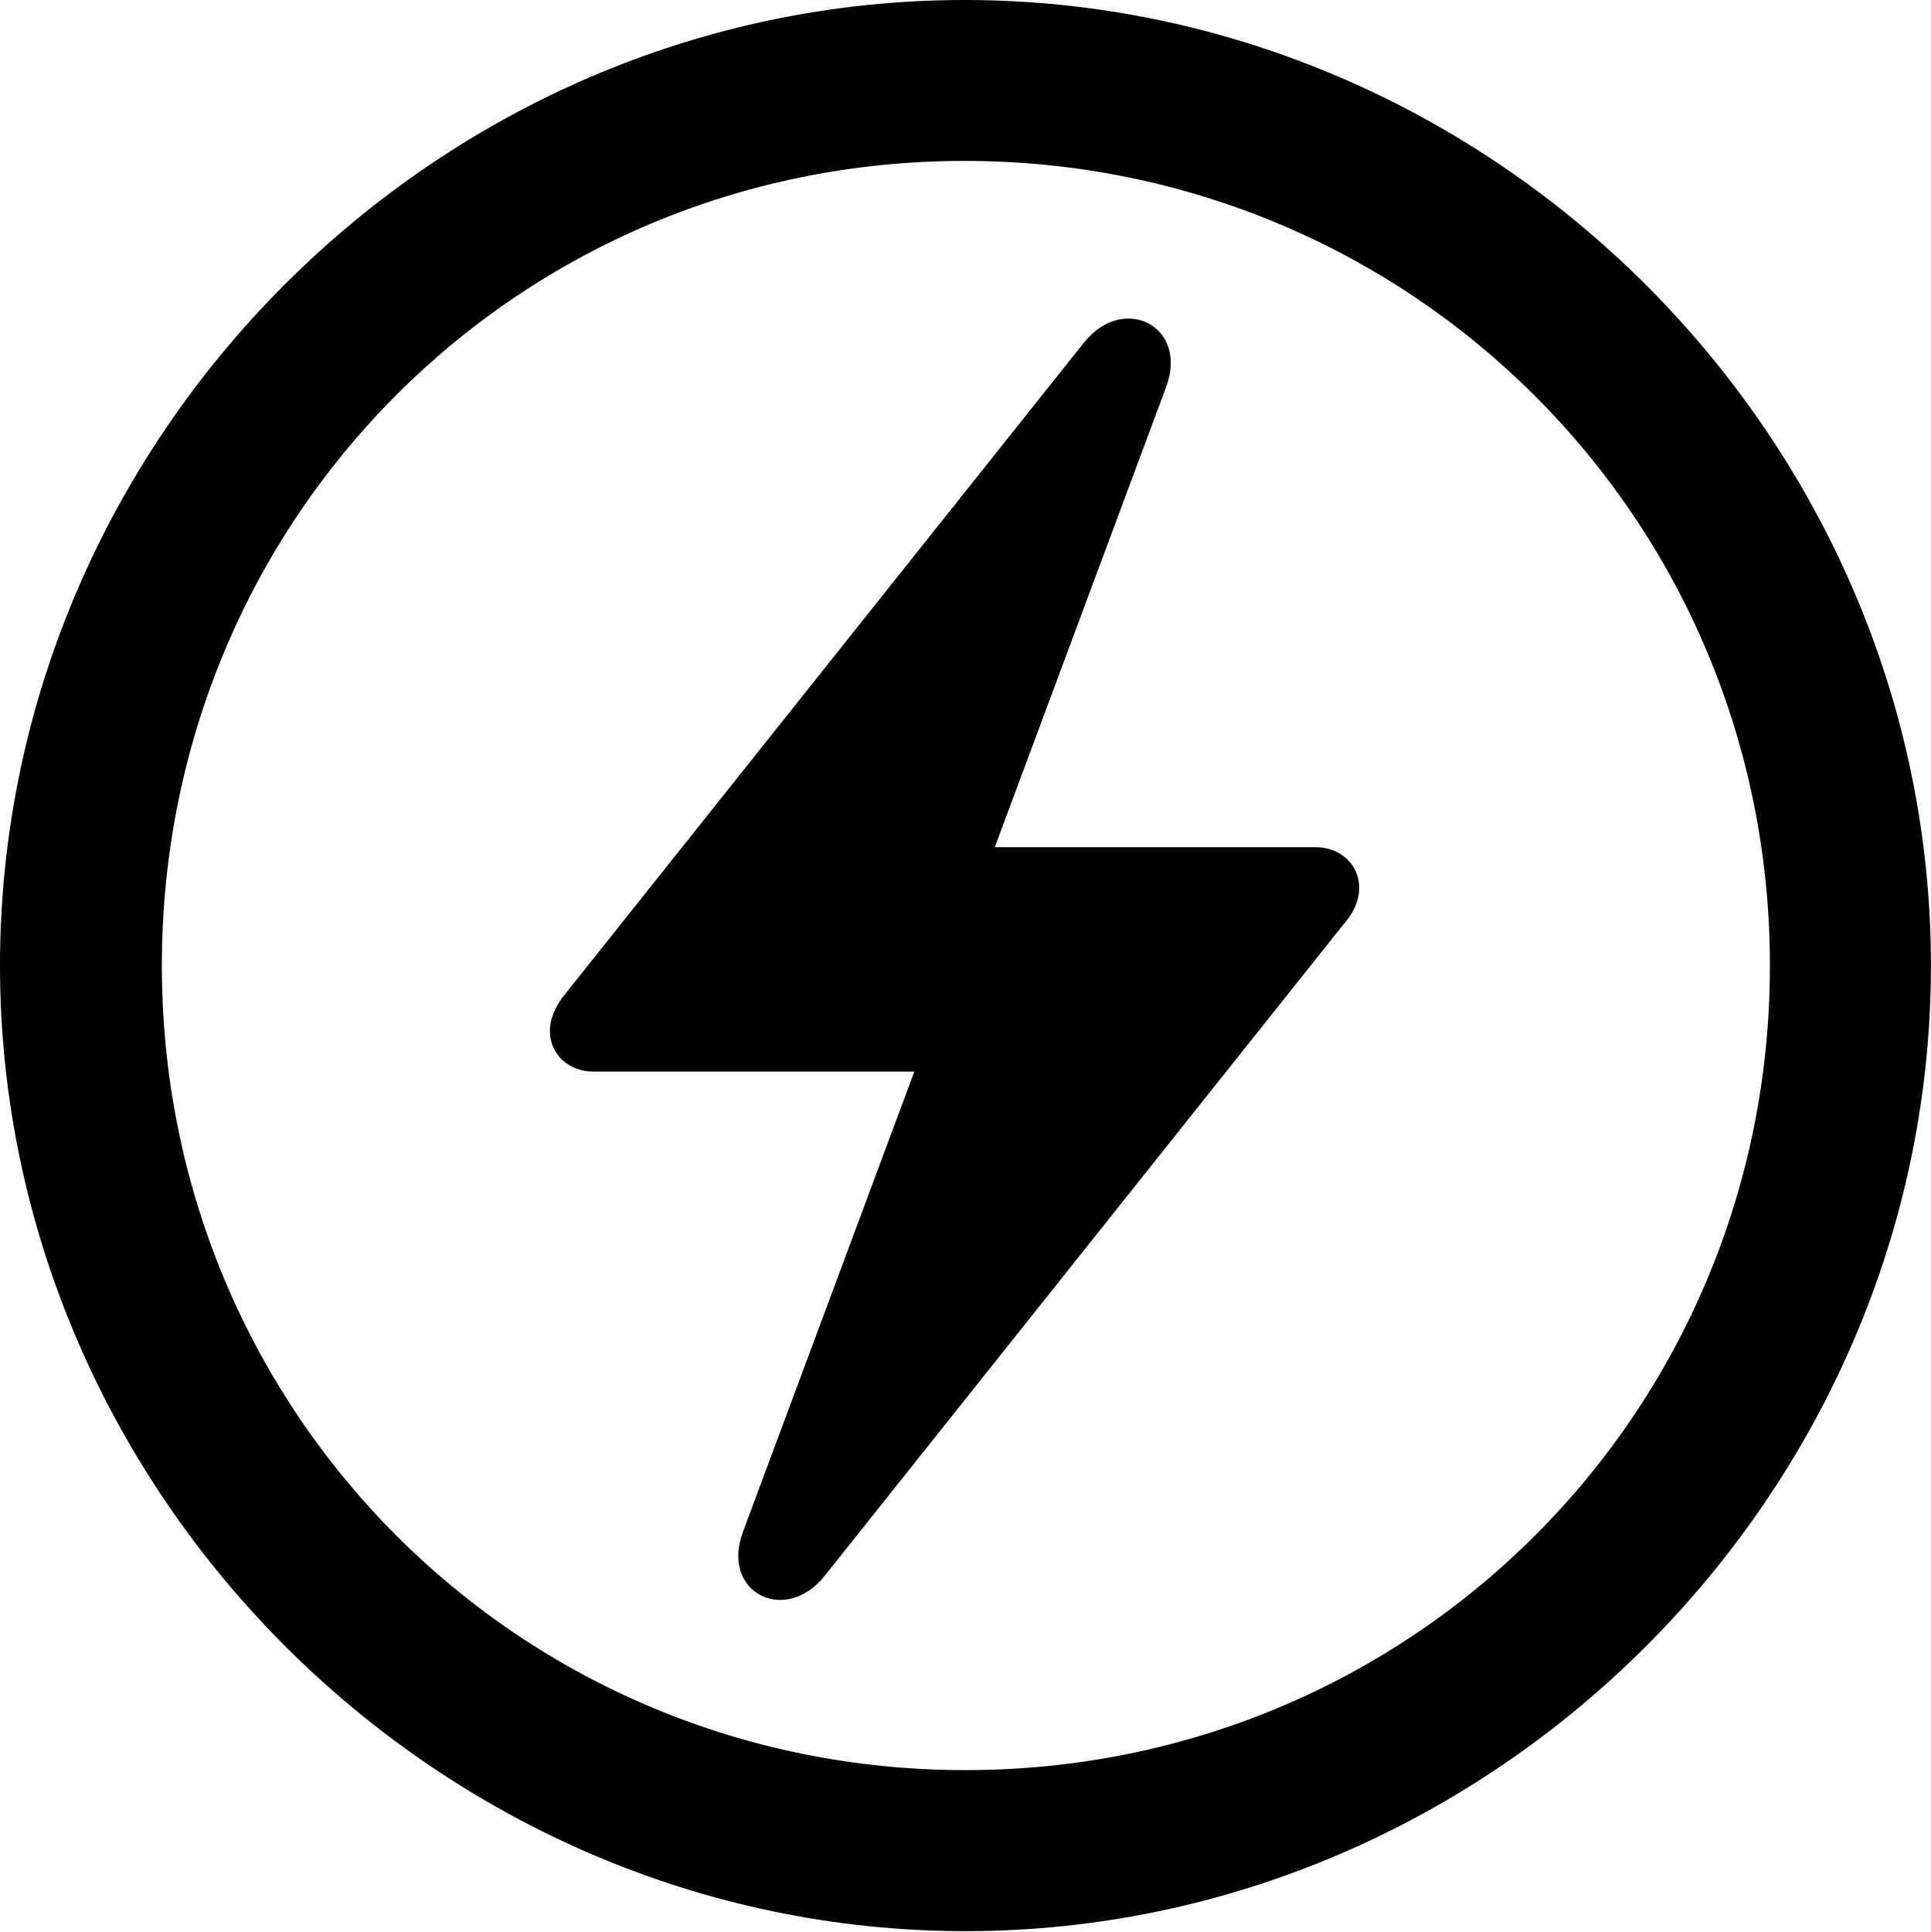
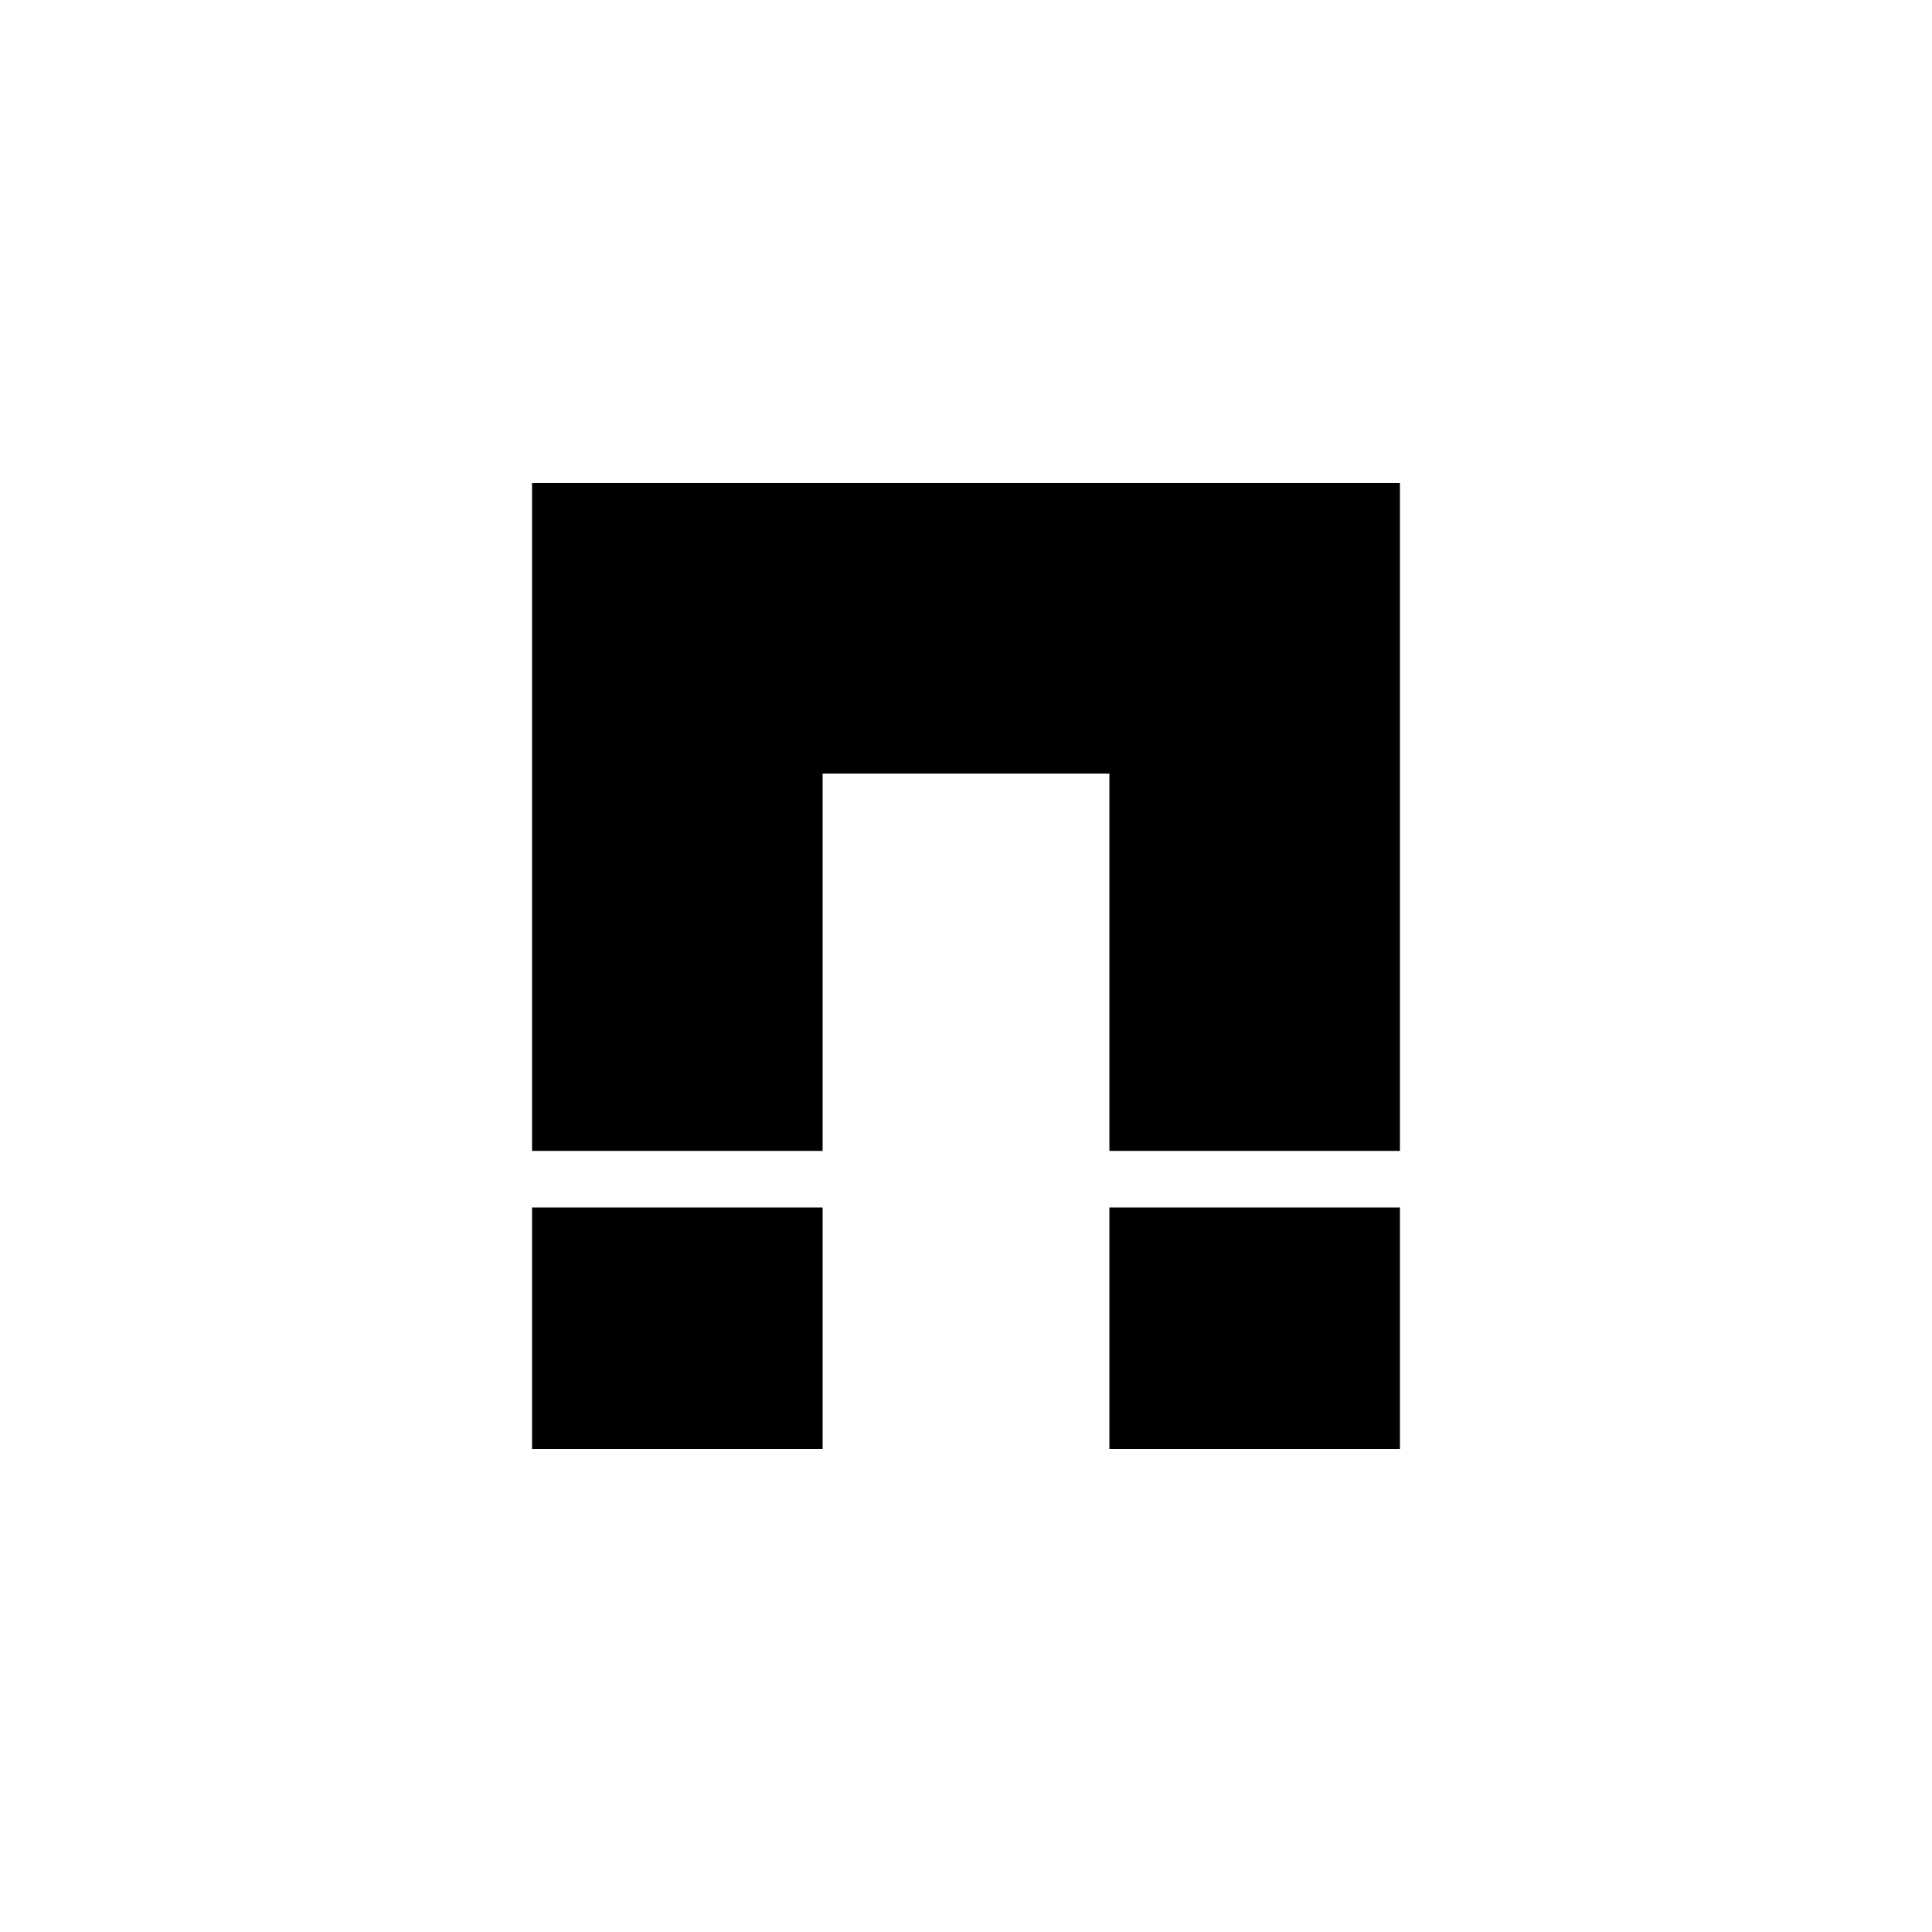
- <svg xmlns="http://www.w3.org/2000/svg" version="1.1" viewBox="0 0 15.938 15.945">
-   <path d="M7.969 15.938C12.328 15.938 15.938 12.32 15.938 7.969C15.938 3.609 12.32 0 7.961 0C3.609 0 0 3.609 0 7.969C0 12.32 3.617 15.938 7.969 15.938ZM7.969 14.609C4.281 14.609 1.336 11.656 1.336 7.969C1.336 4.281 4.273 1.328 7.961 1.328C11.648 1.328 14.609 4.281 14.609 7.969C14.609 11.656 11.656 14.609 7.969 14.609Z" />
-   <path d="M4.539 8.508C4.539 8.703 4.695 8.844 4.898 8.844L7.547 8.844L6.133 12.641C5.945 13.141 6.477 13.414 6.805 13.008L11.086 7.633C11.172 7.539 11.219 7.43 11.219 7.328C11.219 7.133 11.062 6.992 10.859 6.992L8.211 6.992L9.625 3.195C9.812 2.695 9.281 2.422 8.953 2.82L4.672 8.195C4.586 8.297 4.539 8.406 4.539 8.508Z" />
+ <svg xmlns="http://www.w3.org/2000/svg" viewBox="0 0 1024 1024" width="1024" height="1024">
+   <rect x="212" y="192" width="1" height="1" fill="transparent" />
+   <rect x="812" y="192" width="1" height="1" fill="transparent" />
+   <rect x="212" y="832" width="1" height="1" fill="transparent" />
+   <rect x="812" y="832" width="1" height="1" fill="transparent" />
+   <path d="M282 256            H742            V610            H588            V410            H436            V610            H282            V256            Z            M282 640            H436            V768            H282            Z            M588 640            H742            V768            H588            Z" fill="#000000" fill-rule="nonzero" />
</svg>
